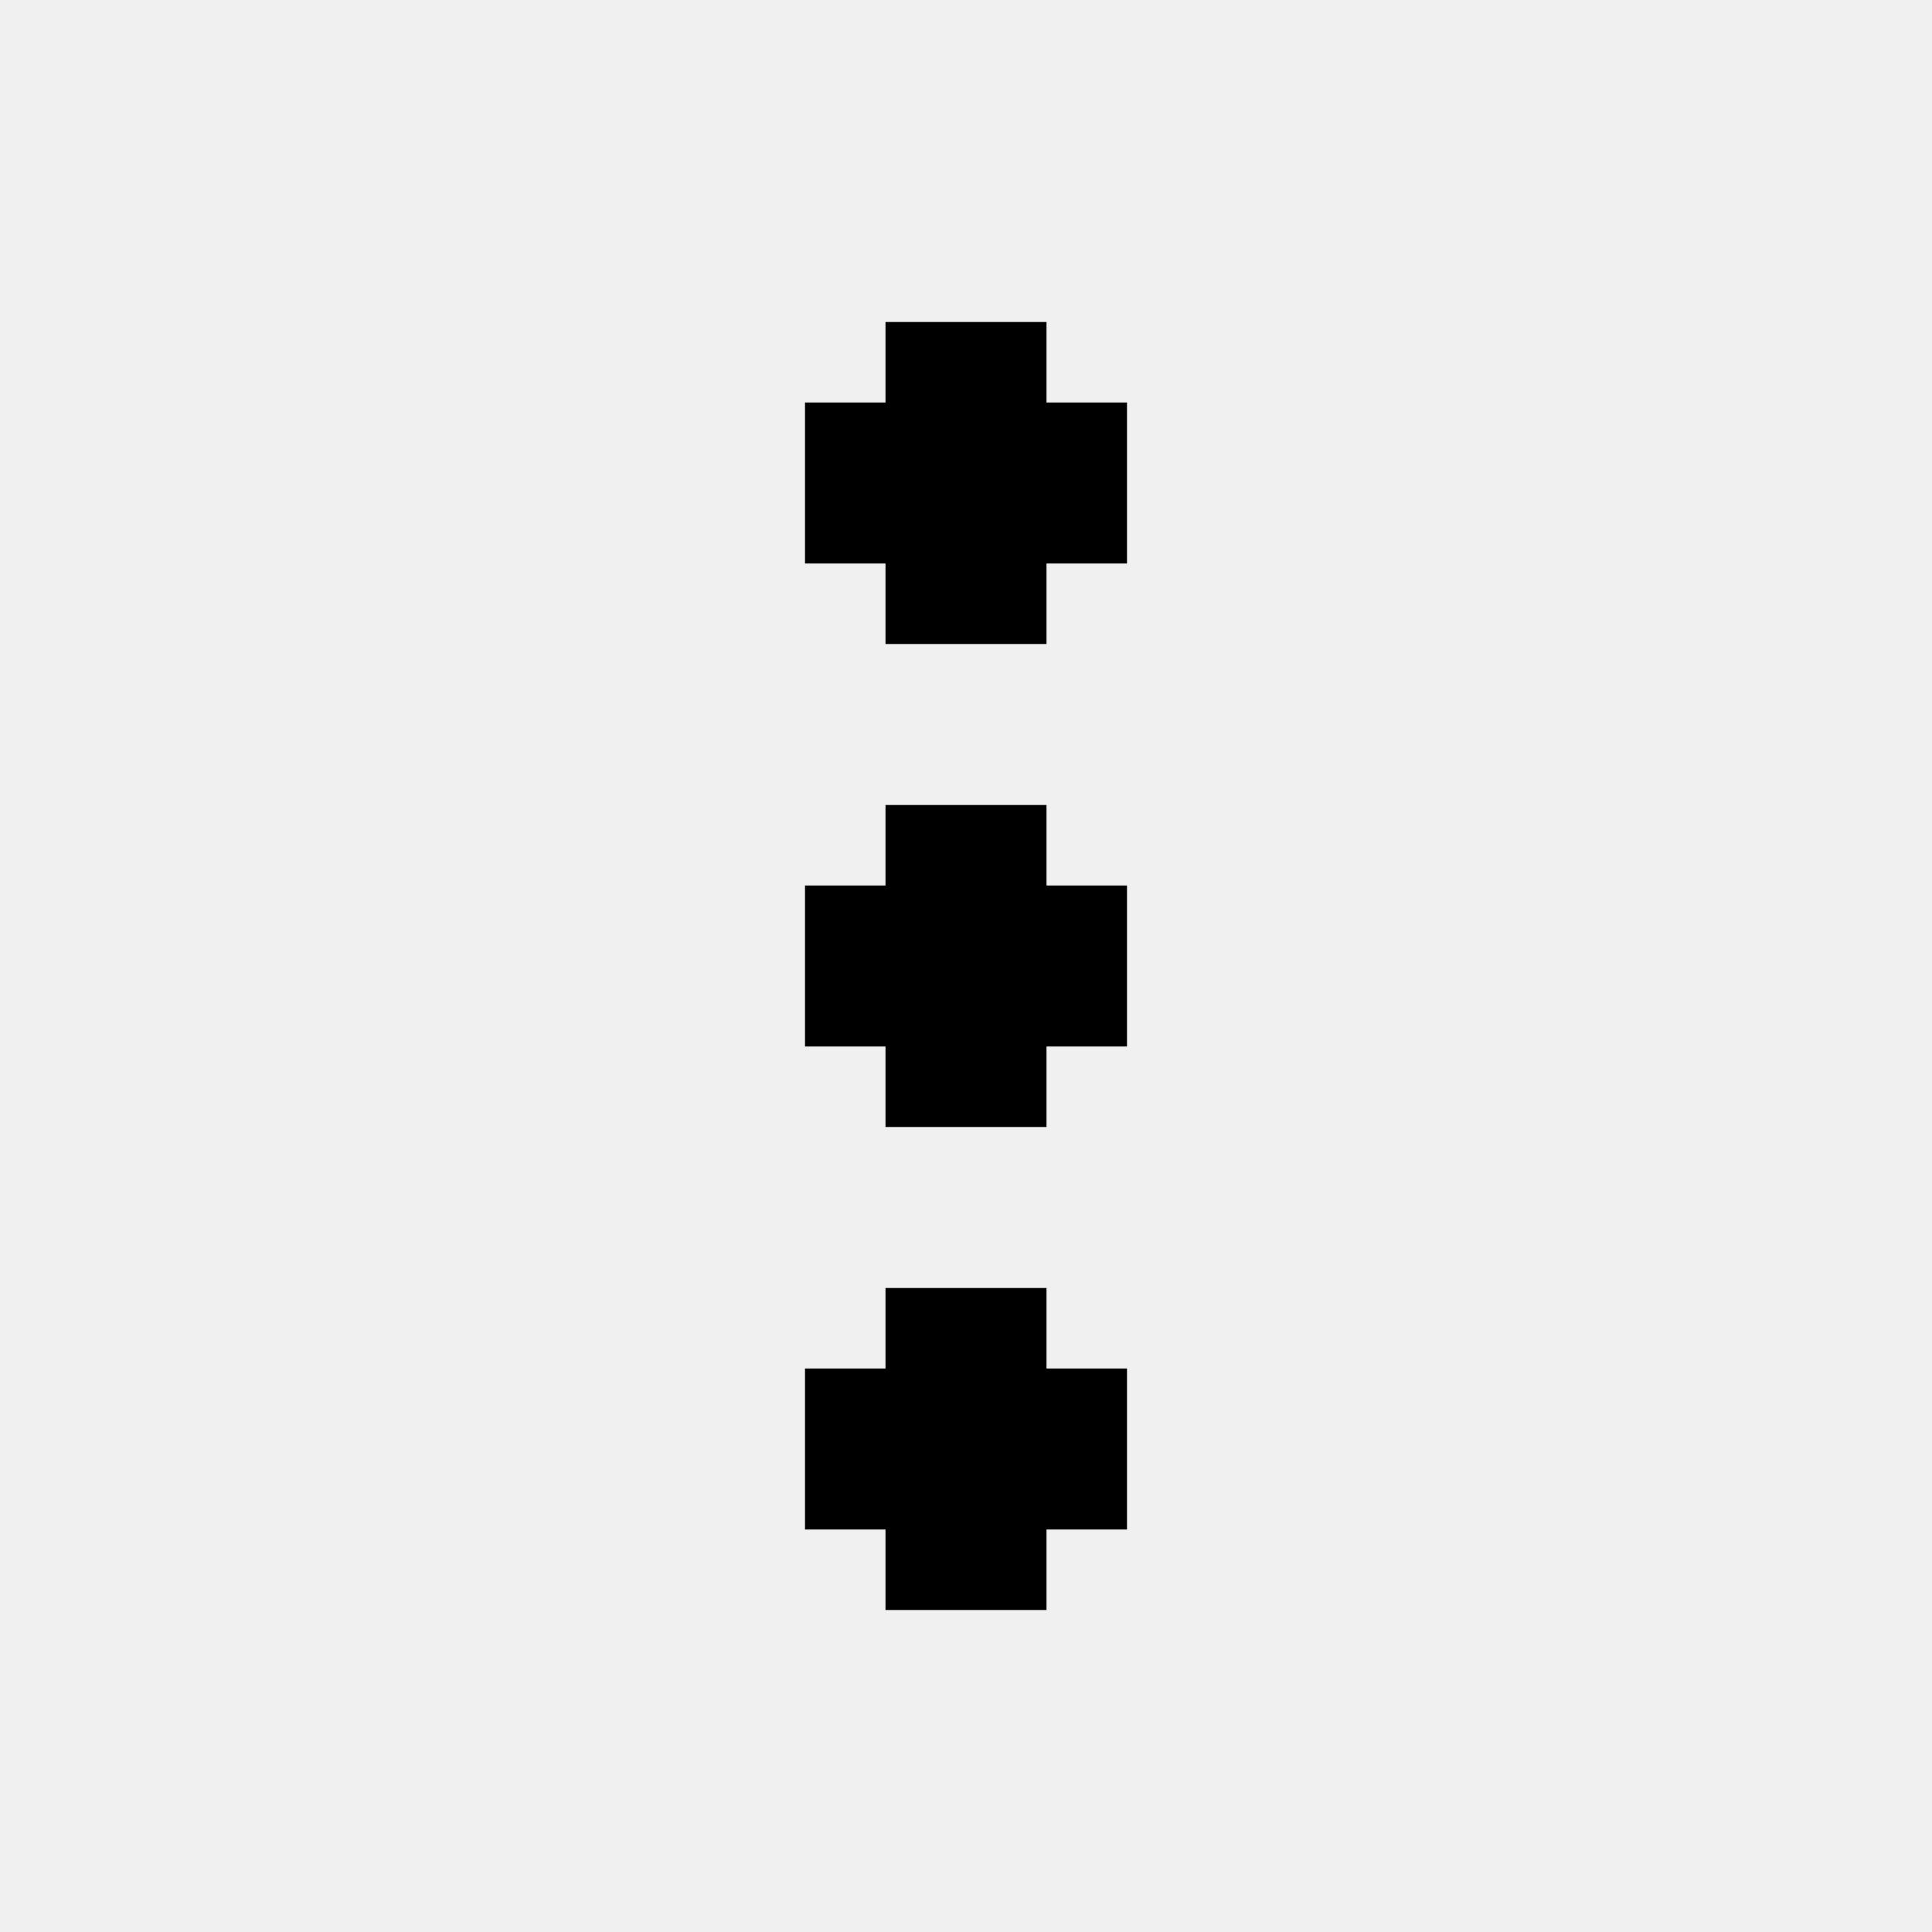
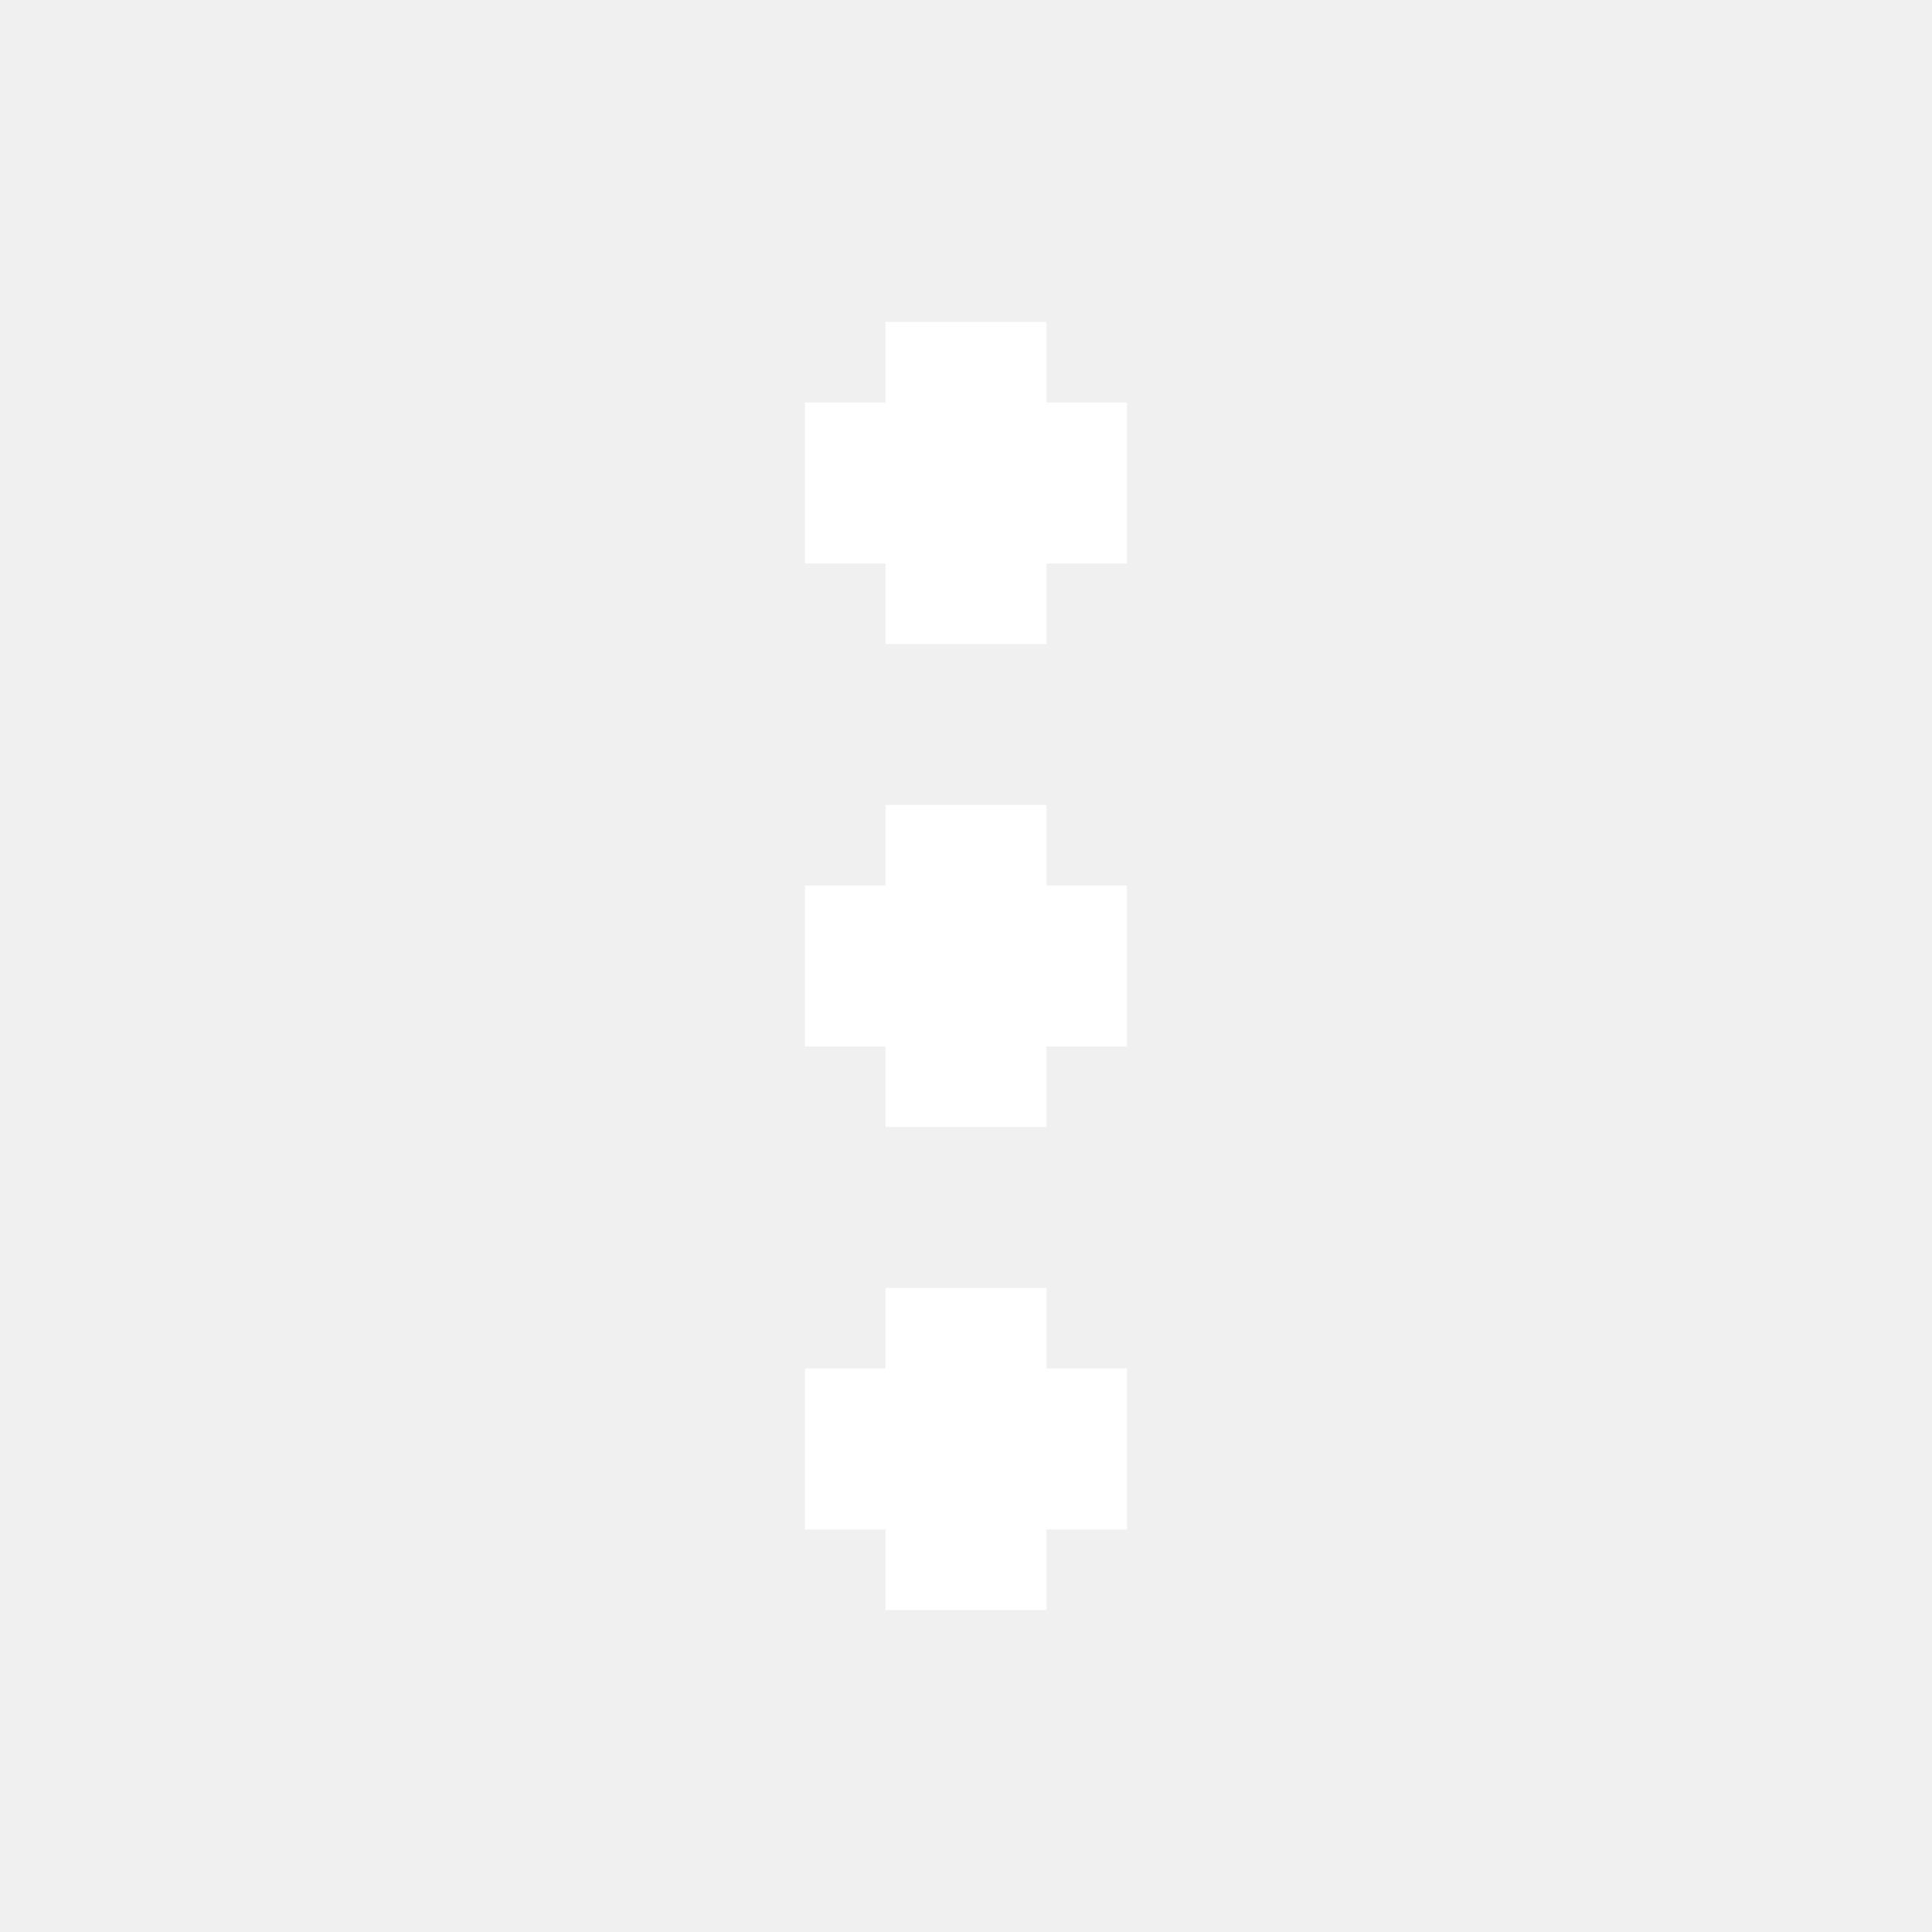
<svg xmlns="http://www.w3.org/2000/svg" width="24" height="24" viewBox="0 0 24 24" fill="none">
-   <path d="M13 16H11V17H10V19H11V20H13V19H14V17H13V16Z" fill="black" />
-   <path d="M13 10H11V11H10V13H11V14H13V13H14V11H13V10Z" fill="black" />
-   <path d="M13 5V4H11V5H10V7H11V8H13V7H14V5H13Z" fill="black" />
+   <path d="M13 16H11V17H10V19H11V20H13V19H14V17H13V16Z" fill="white" />
+   <path d="M13 10H11V11H10V13H11V14H13V13H14V11H13V10Z" fill="white" />
+   <path d="M13 5V4H11V5H10V7H11V8H13V7H14V5H13Z" fill="white" />
</svg>
